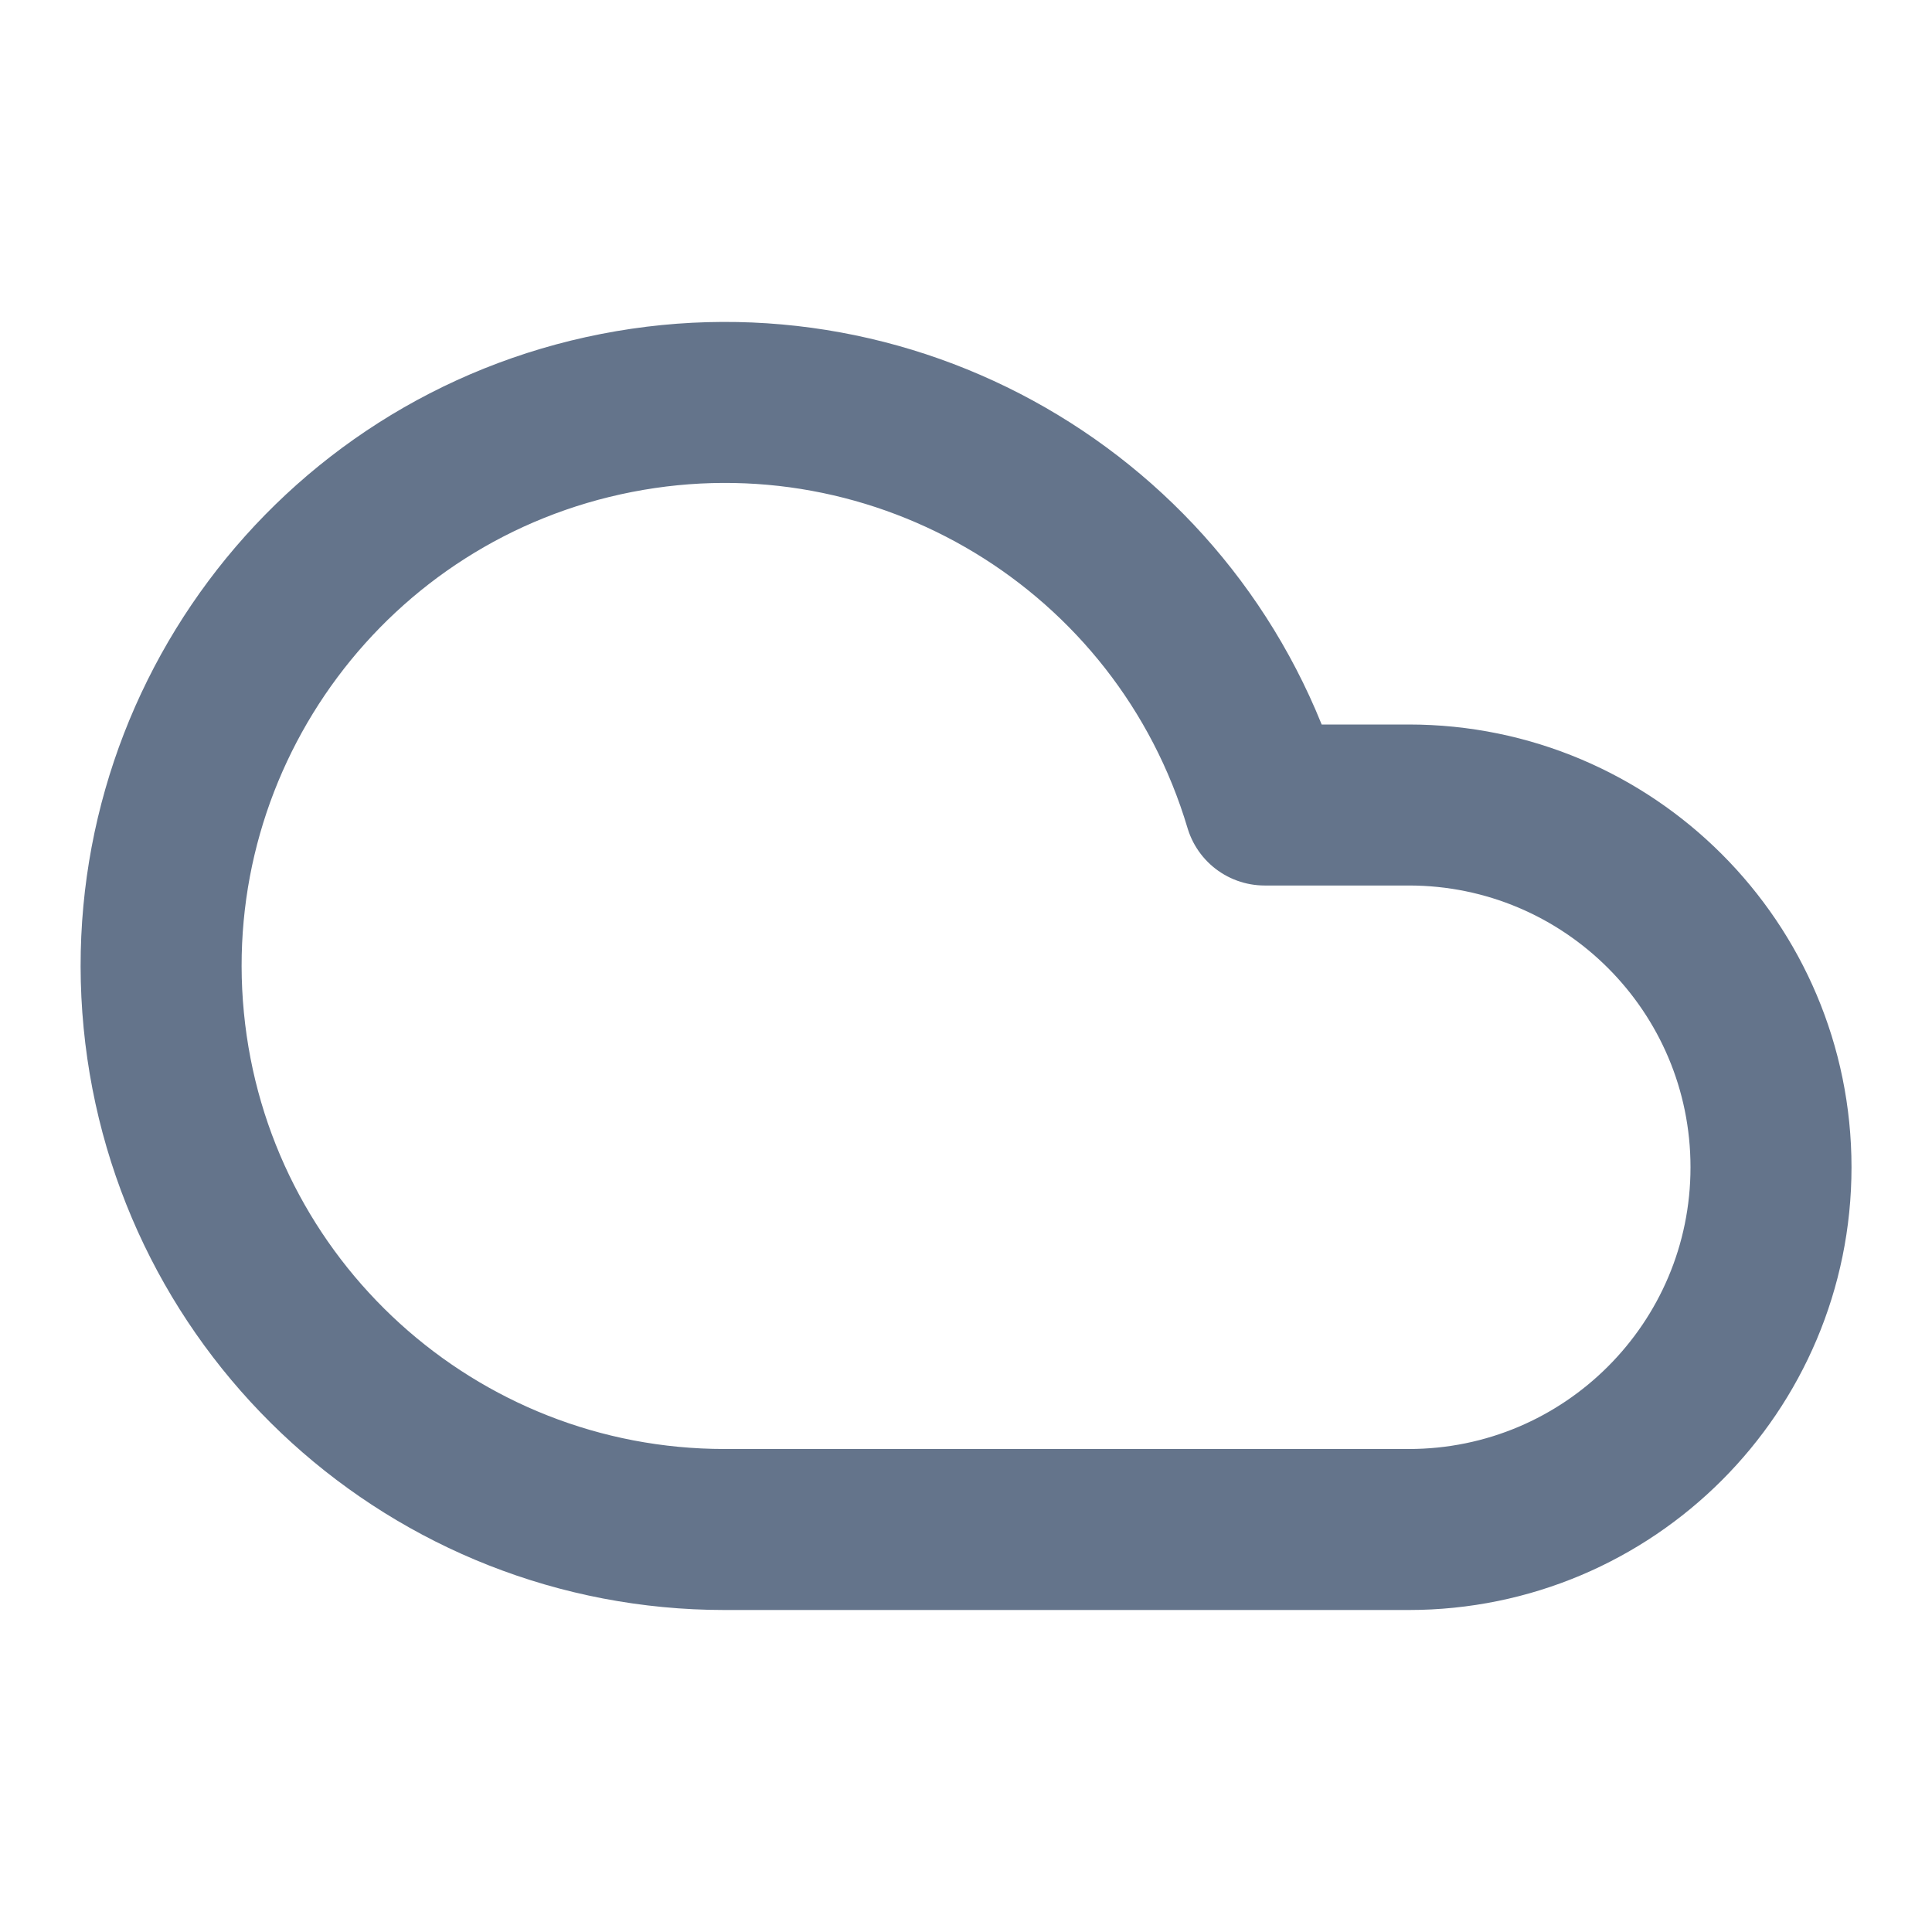
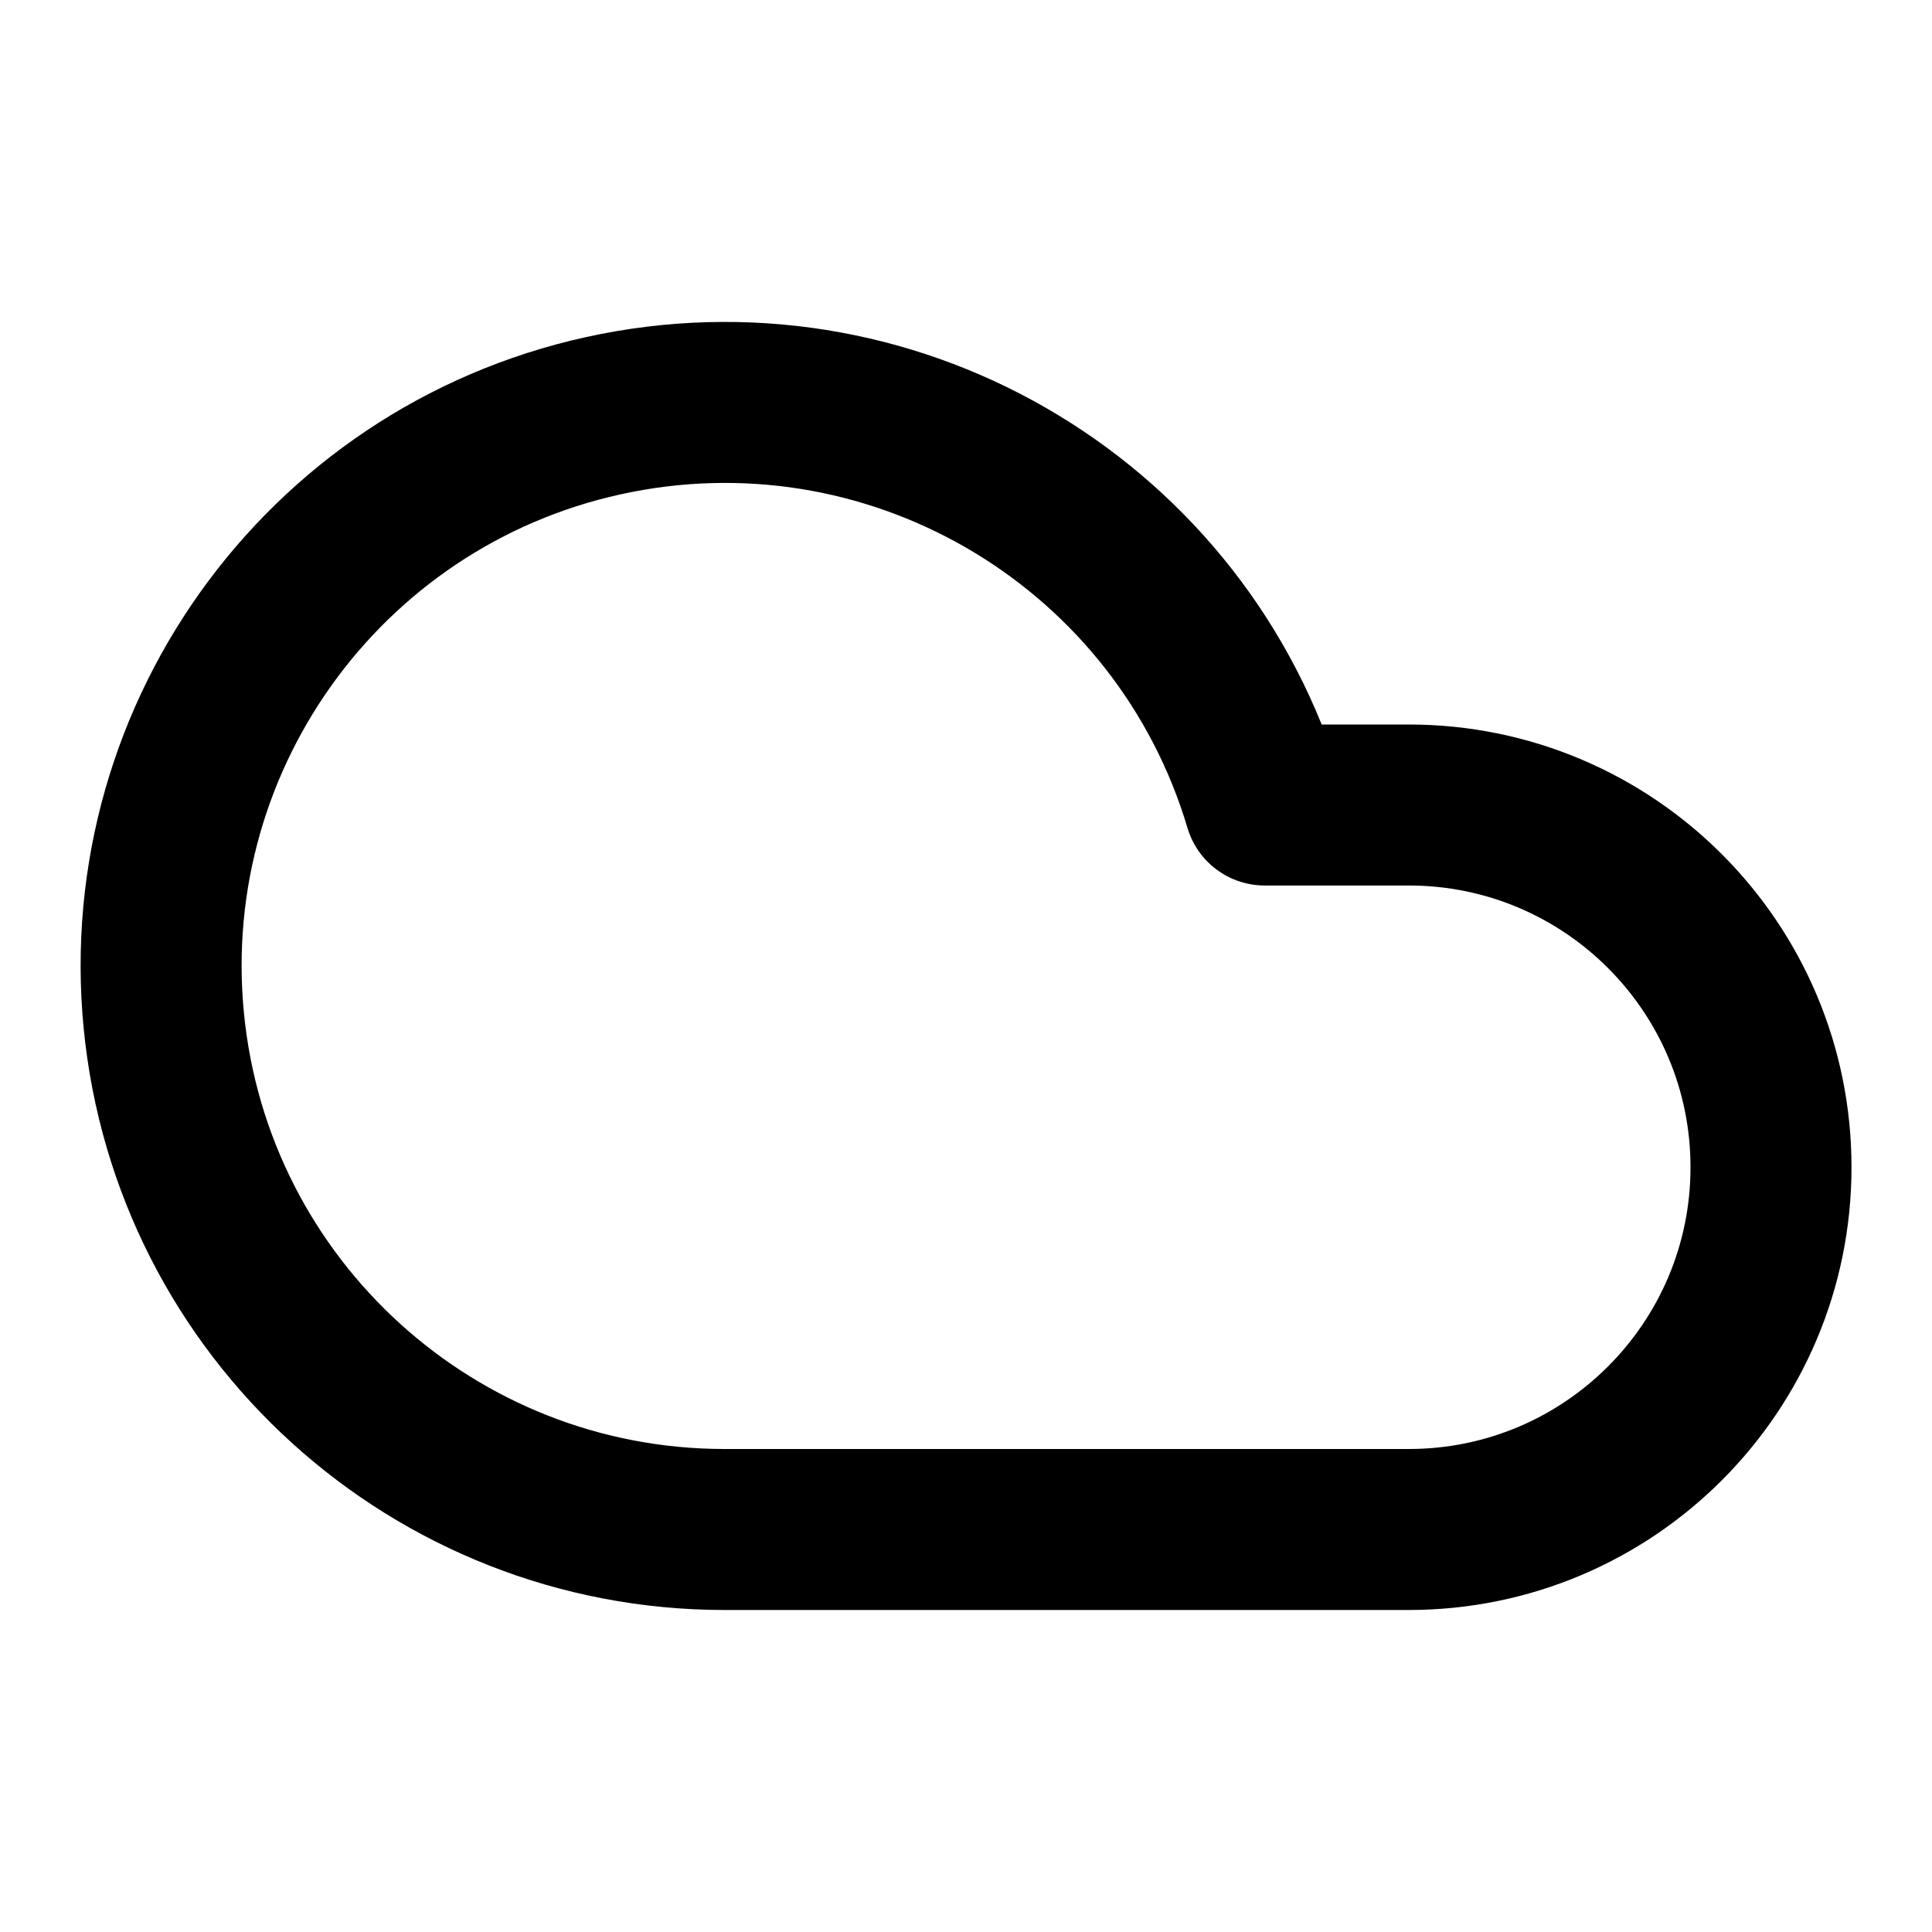
- <svg xmlns="http://www.w3.org/2000/svg" width="24" height="24" viewBox="0 0 24 24" fill="none" stroke="#64748B" stroke-width="2" stroke-linecap="round" stroke-linejoin="round" class="lucide lucide-cloud-icon lucide-cloud">
+ <svg xmlns="http://www.w3.org/2000/svg" width="24" height="24" viewBox="0 0 24 24" fill="none" stroke="currentColor" stroke-width="2" stroke-linecap="round" stroke-linejoin="round" class="lucide lucide-cloud-icon lucide-cloud">
  <path d="M17.5 19H9a7 7 0 1 1 6.71-9h1.79a4.5 4.5 0 1 1 0 9Z" />
</svg>
